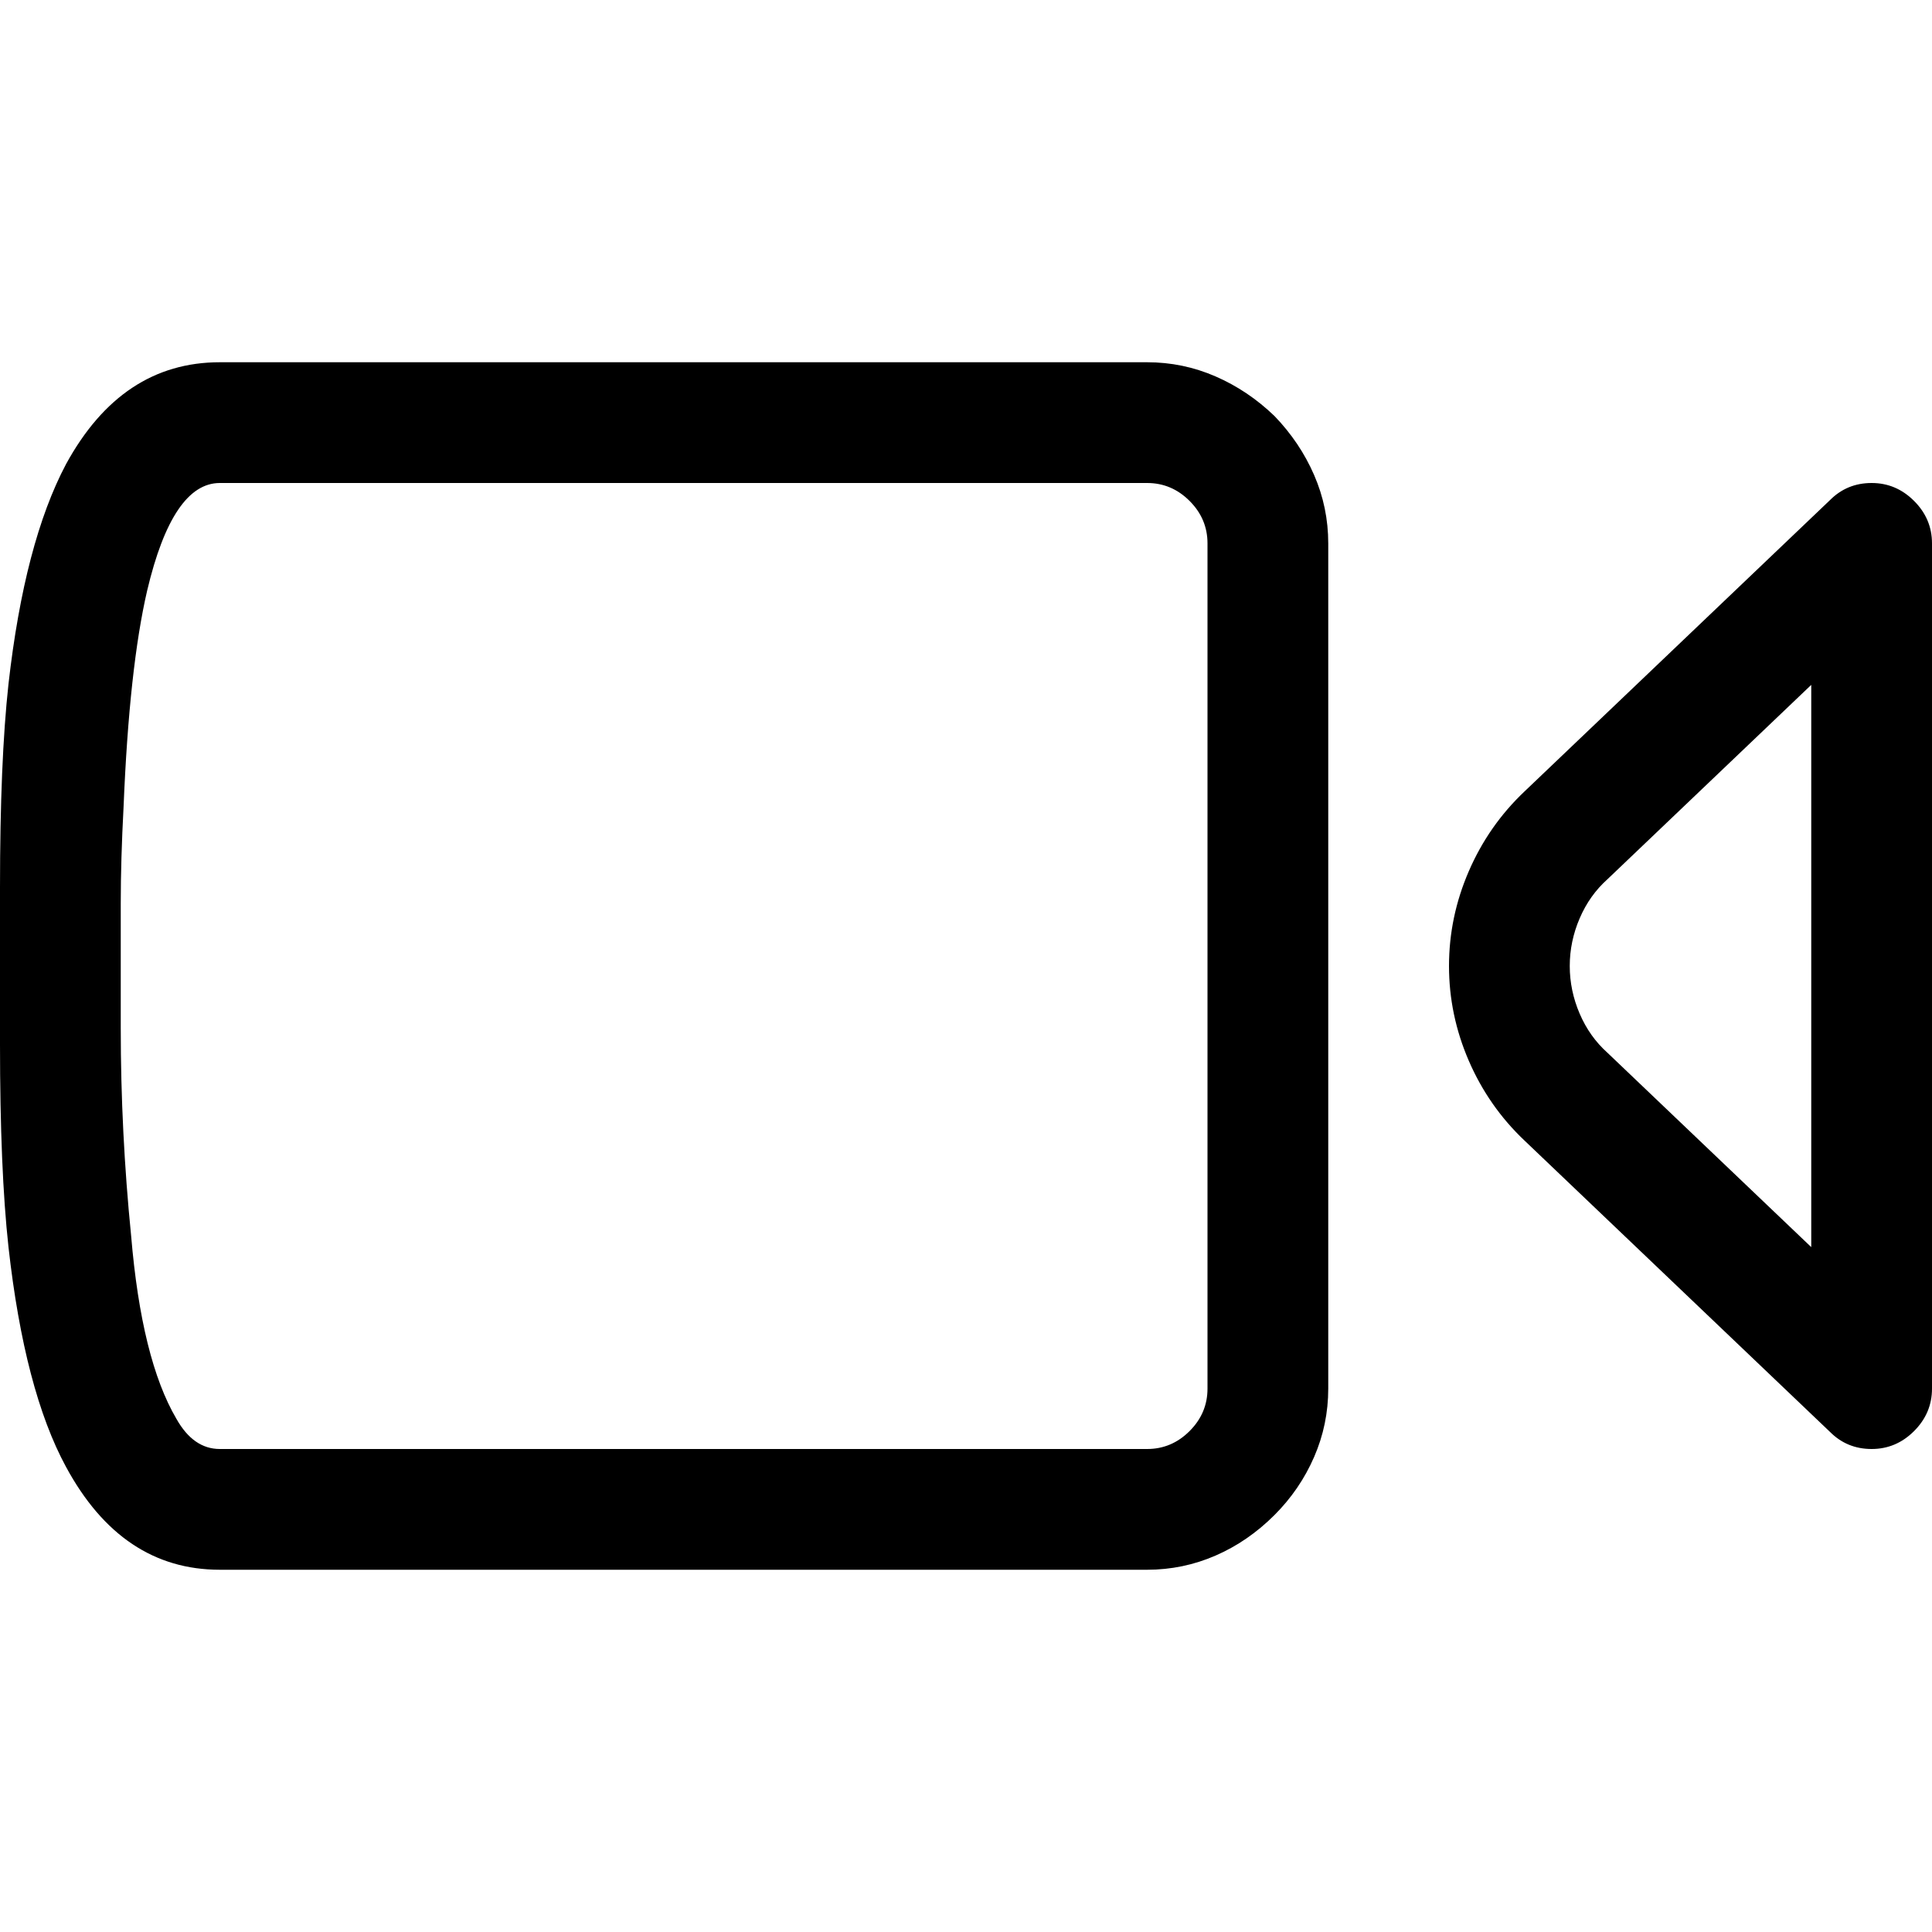
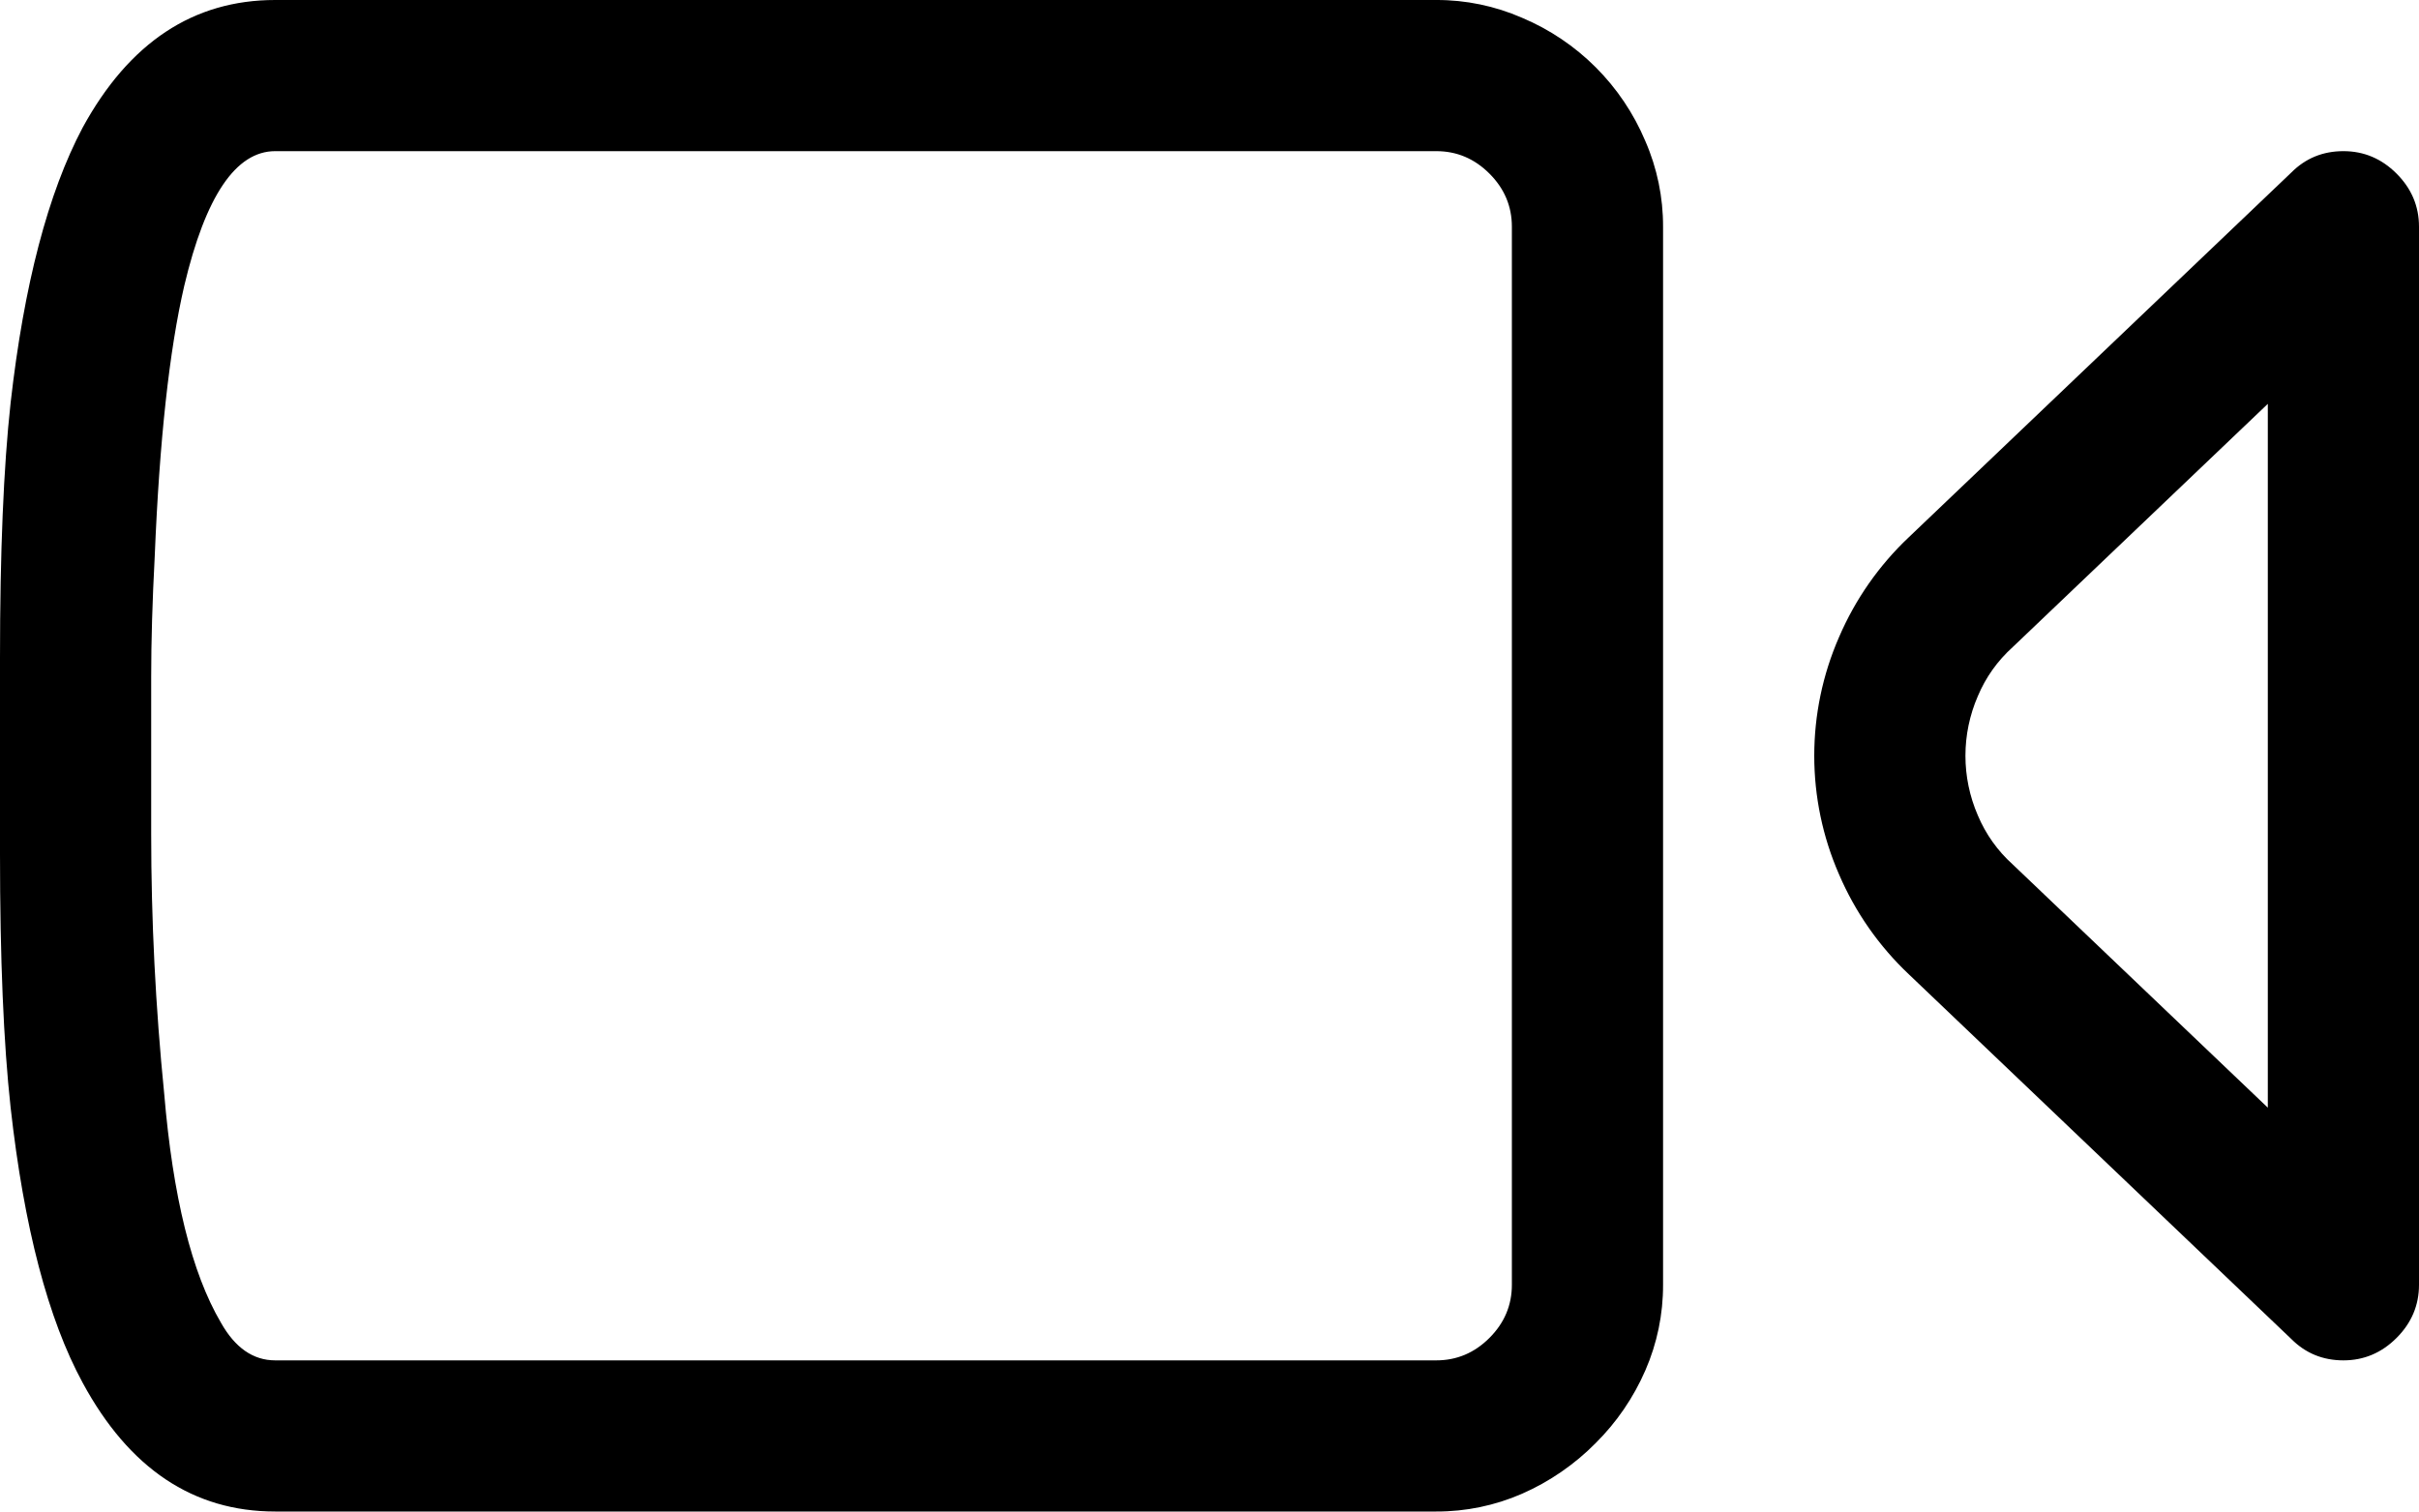
- <svg xmlns="http://www.w3.org/2000/svg" viewBox="0 0 2048 2048">
-   <path d="M1288.5 399q34.5 15 62.5 42 27 28 42 62.5t15 72.5v896q0 38-15 72.5t-42 61.5q-28 28-62.5 43t-72.5 15H233q-104 0-163-109-44-81-61-233-9-82-9-215V941q0-134 9-216 17-150 61-233 59-108 163-108h983q38 0 72.5 15zM233 512q-50 0-77 114-19 82-25 229-3 57-3 102v133q0 110 11 220 11 131 48 194 18 32 46 32h983q26 0 45-19t19-45V576q0-26-19-45t-45-19H233zm1796 19q19 19 19 45v896q0 26-19 45t-45 19-44-18l-324-309q-38-36-59-84.5t-21-100.5 21-100.5 59-84.5l324-309q18-18 44-18t45 19zm-325 401q-19 17-29.5 41.5T1664 1024t10.5 50.5 29.5 41.5l216 206V726z" />
+ <svg xmlns="http://www.w3.org/2000/svg" data-name="Layer 1" viewBox="0 0 2048 1280">
+   <path d="M1288.5 15A195.58 195.58 0 0 1 1393 119.5a179.91 179.91 0 0 1 15 72.5v896a179.91 179.91 0 0 1-15 72.5 197.89 197.89 0 0 1-42 61.5 201.68 201.68 0 0 1-62.5 43 179.91 179.91 0 0 1-72.5 15H233q-104 0-163-109-44-81-61-233-9-82-9-215V557q0-134 9-216 17-150 61-233Q129 0 233 0h983a179.91 179.91 0 0 1 72.5 15zM233 128q-50 0-77 114-19 82-25 229-3 57-3 102v133q0 110 11 220 11 131 48 194 18 32 46 32h983q26 0 45-19t19-45V192q0-26-19-45t-45-19zm1796 19q19 19 19 45v896q0 26-19 45t-45 19q-26 0-44-18l-324-309a254.39 254.39 0 0 1-59-84.5 251 251 0 0 1 0-201 254.39 254.39 0 0 1 59-84.5l324-309q18-18 44-18t45 19zm-325 401a116.38 116.38 0 0 0-29.5 41.5 126.69 126.69 0 0 0 0 101A116.38 116.38 0 0 0 1704 732l216 206V342z" />
</svg>
